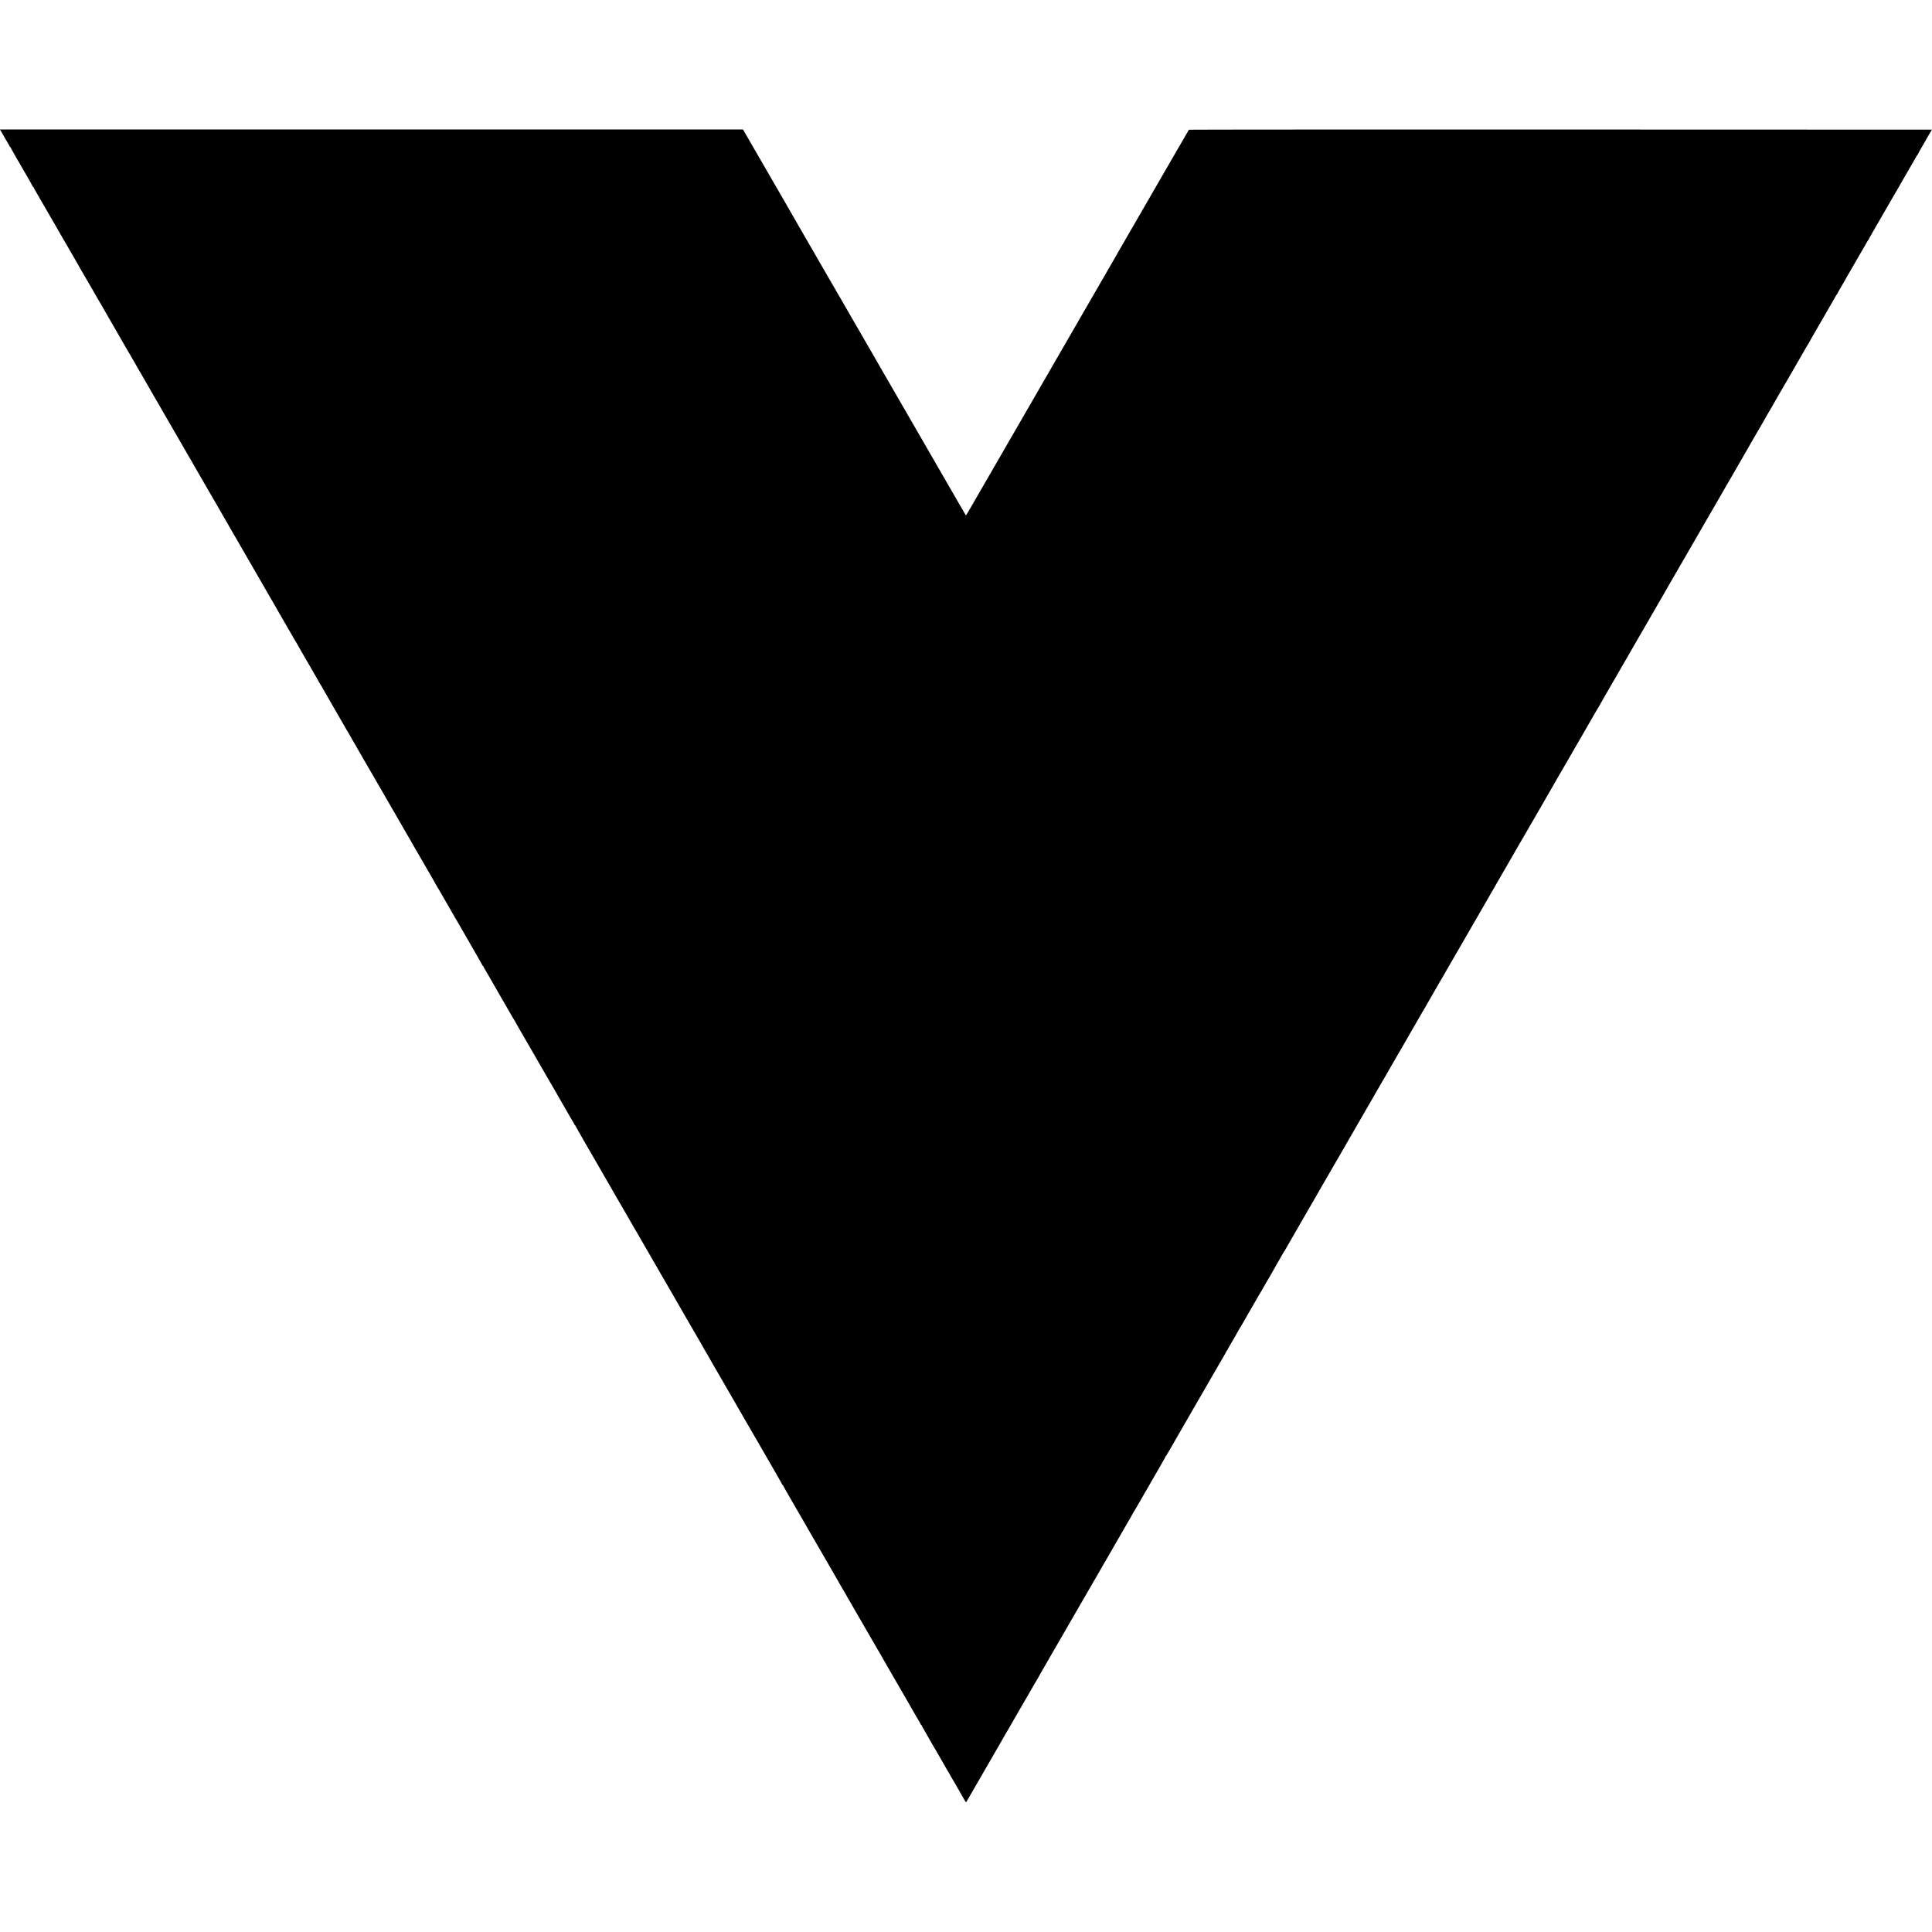
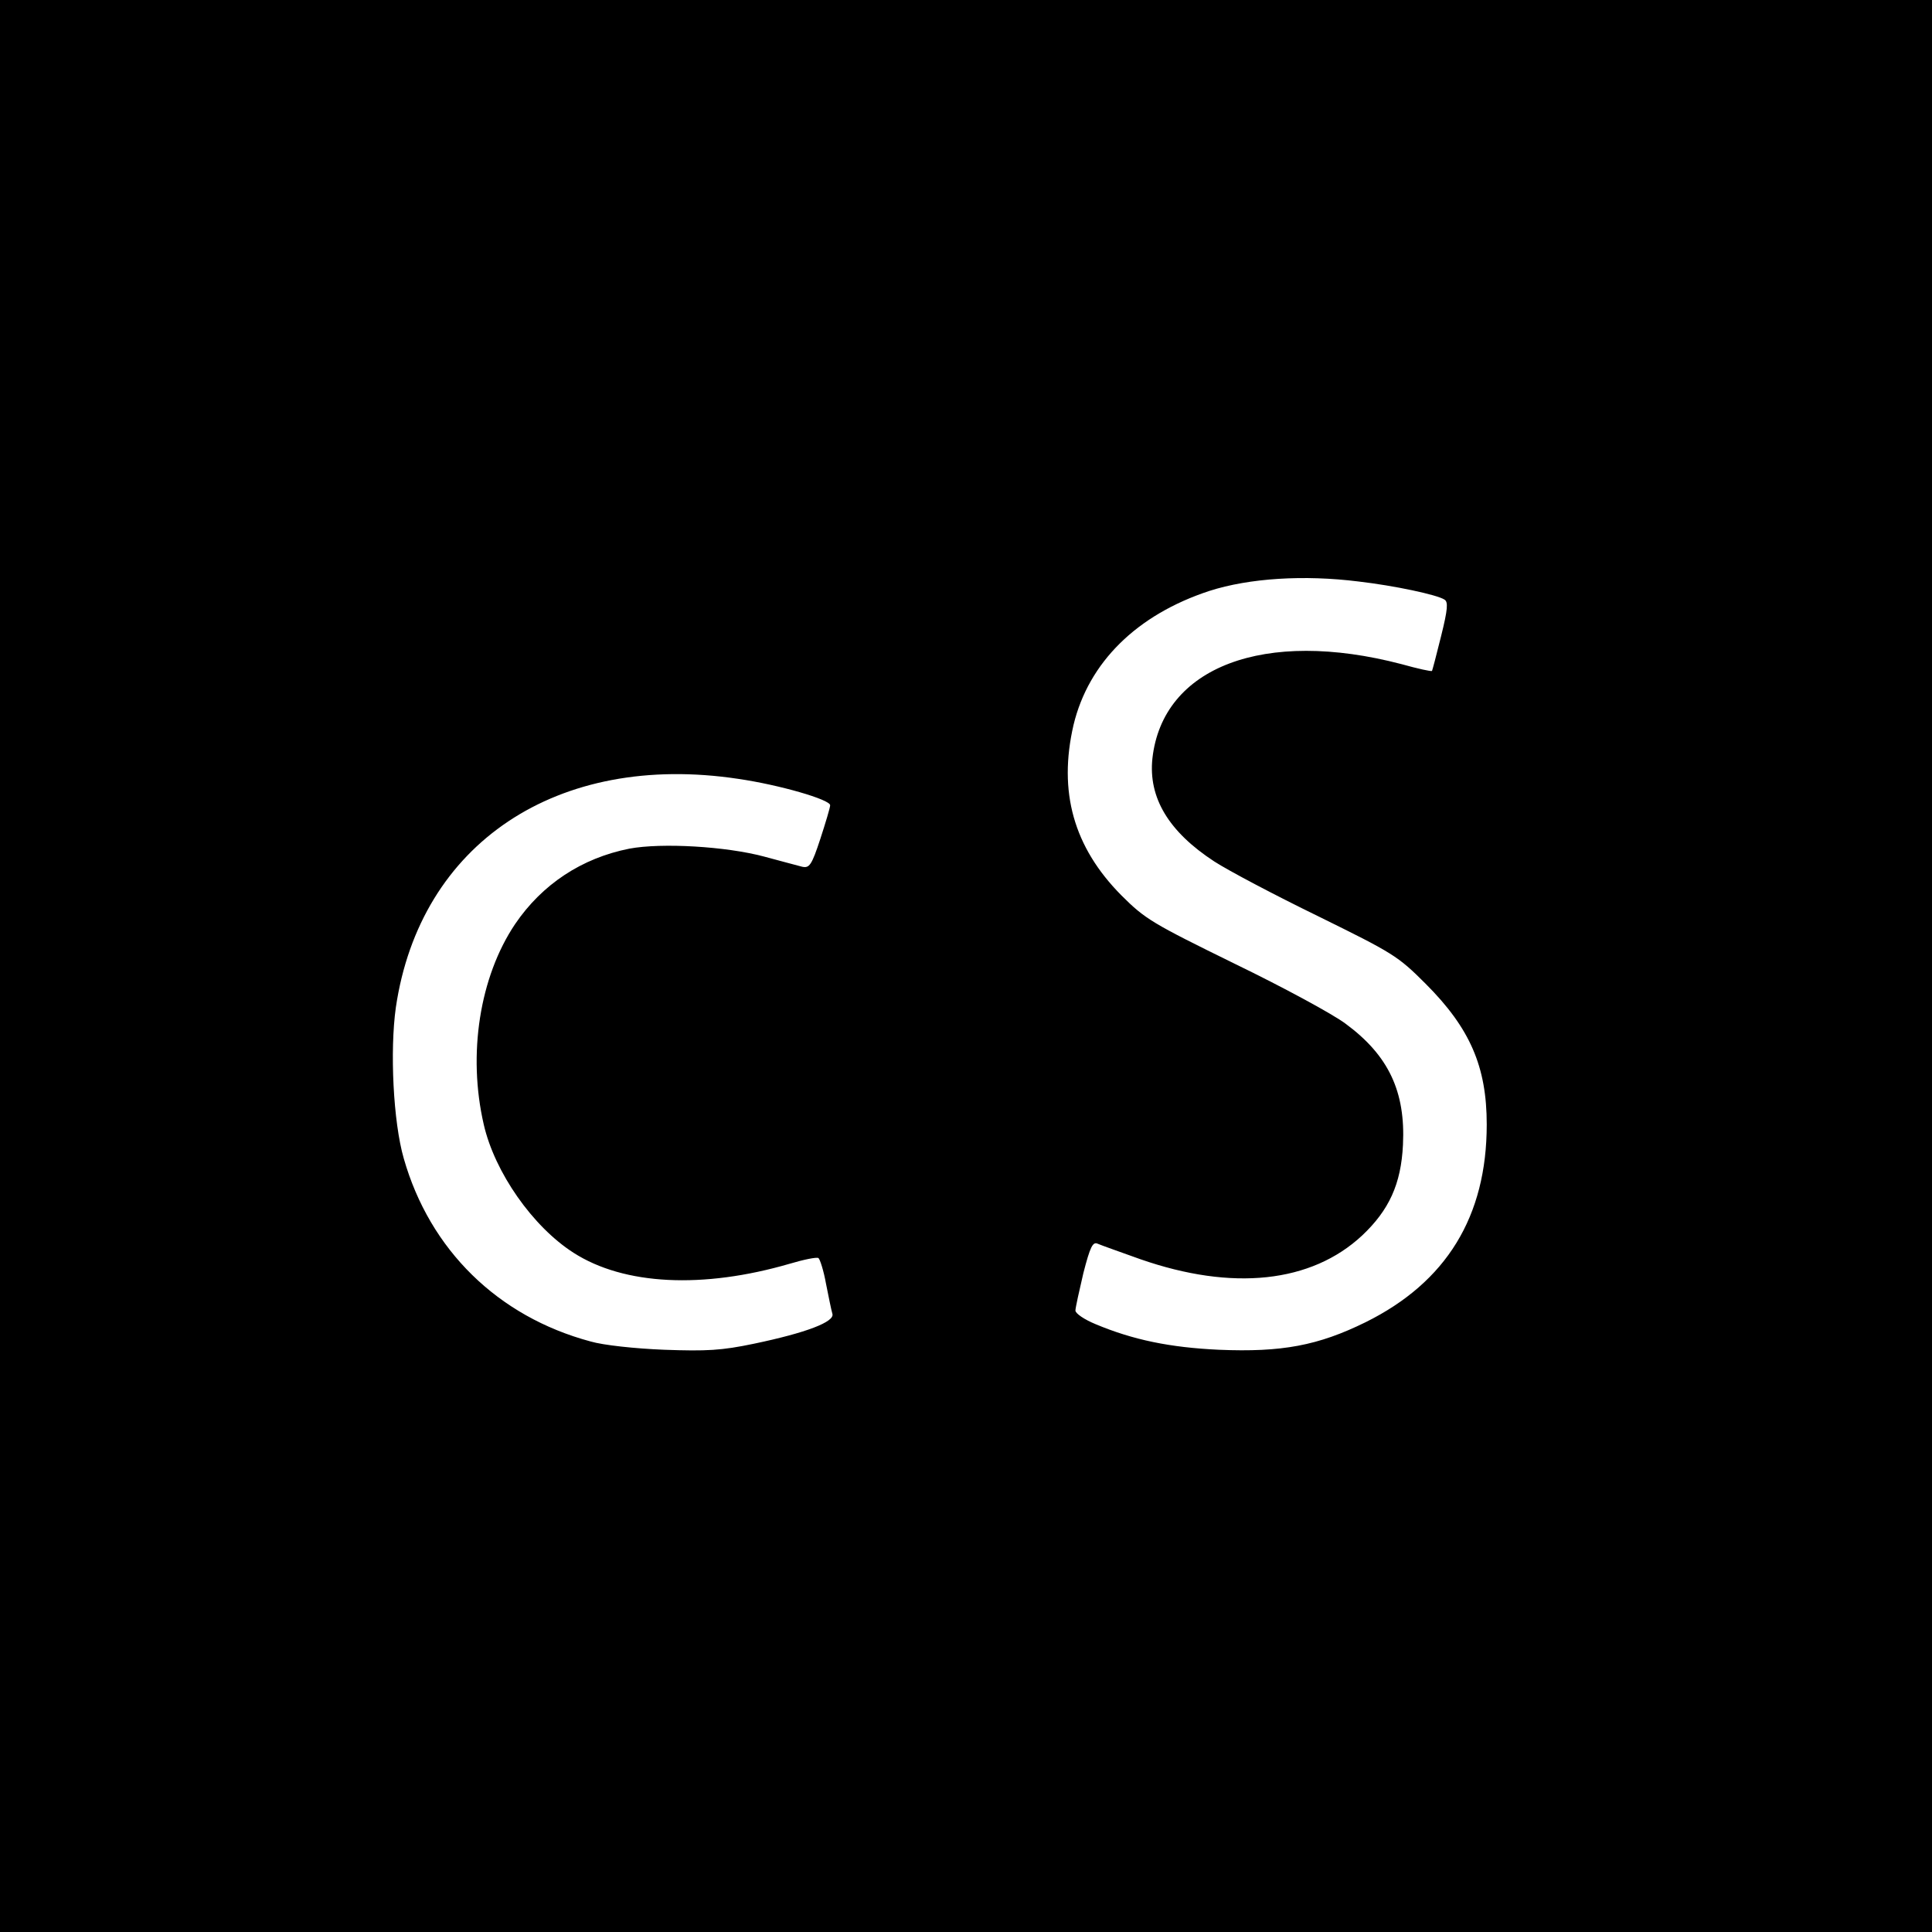
- <svg xmlns="http://www.w3.org/2000/svg" version="1.0" width="16pt" height="16pt" viewBox="0 0 16 16" preserveAspectRatio="xMidYMid meet">
-   <g transform="translate(0,16) scale(0.00032,-0.00032)" fill="#000000" stroke="none">
-     <path d="M18 46618 c45 -75 122 -207 122 -211 0 -2 25 -45 55 -95 30 -50 55 -96 55 -102 0 -5 5 -10 10 -10 6 0 10 -4 10 -9 0 -5 73 -135 161 -288 89 -153 173 -298 187 -323 14 -25 32 -57 41 -72 88 -149 187 -324 189 -335 2 -7 8 -13 13 -13 5 0 9 -4 9 -10 0 -5 46 -89 103 -187 175 -302 490 -846 507 -876 8 -16 20 -36 25 -45 28 -46 290 -498 339 -585 13 -23 74 -129 136 -236 61 -107 123 -215 137 -240 14 -25 29 -50 33 -56 5 -5 23 -37 40 -70 18 -33 38 -67 44 -75 11 -16 21 -33 63 -109 14 -25 29 -50 33 -56 4 -5 21 -35 38 -65 55 -100 261 -455 269 -465 4 -5 14 -21 20 -35 15 -29 41 -75 103 -180 24 -41 52 -88 60 -105 9 -16 57 -100 107 -185 112 -193 362 -626 380 -660 8 -14 23 -38 33 -55 11 -16 23 -37 27 -45 4 -8 26 -46 48 -85 23 -38 53 -90 67 -115 46 -81 64 -113 178 -310 62 -107 121 -210 132 -227 37 -67 56 -99 85 -148 16 -27 32 -57 36 -65 4 -8 15 -27 25 -42 9 -15 53 -89 96 -165 44 -76 177 -307 296 -513 120 -206 268 -463 330 -570 131 -227 117 -203 200 -348 36 -62 73 -125 82 -140 10 -15 21 -34 25 -42 4 -8 20 -37 36 -65 17 -27 38 -65 48 -82 49 -85 64 -111 87 -153 13 -25 28 -49 32 -55 4 -5 78 -134 165 -285 87 -151 166 -288 176 -305 10 -16 26 -43 35 -59 9 -17 125 -217 257 -445 132 -229 253 -441 270 -471 17 -30 45 -79 64 -108 18 -29 33 -54 33 -57 0 -2 20 -37 44 -77 24 -40 123 -212 221 -383 97 -170 190 -330 205 -355 16 -25 39 -65 53 -90 13 -25 81 -144 152 -265 70 -121 137 -238 150 -260 12 -22 37 -65 55 -95 18 -30 43 -73 55 -95 12 -22 48 -85 80 -140 77 -132 163 -280 190 -330 13 -22 71 -123 130 -225 59 -102 116 -199 126 -217 10 -17 29 -50 43 -72 15 -22 26 -43 26 -45 0 -2 27 -50 60 -106 33 -56 60 -103 60 -105 0 -2 55 -98 90 -155 8 -14 182 -316 239 -414 13 -22 45 -79 72 -124 27 -46 49 -86 49 -89 0 -2 14 -24 30 -48 16 -24 30 -46 30 -49 0 -5 74 -135 100 -176 5 -8 24 -42 43 -75 50 -88 58 -101 262 -455 104 -179 199 -345 213 -370 14 -25 28 -49 32 -55 4 -5 17 -26 28 -45 10 -19 62 -109 114 -200 114 -197 133 -230 170 -295 16 -27 33 -57 38 -65 17 -28 96 -165 103 -180 4 -8 16 -28 26 -45 10 -16 77 -131 148 -255 72 -124 181 -313 243 -420 62 -107 121 -209 131 -227 35 -62 323 -560 392 -678 38 -66 83 -145 100 -175 16 -30 33 -59 37 -65 4 -5 17 -27 29 -47 34 -61 56 -100 90 -156 17 -29 31 -55 31 -57 0 -2 17 -32 39 -67 21 -35 134 -229 251 -433 117 -203 235 -407 261 -451 27 -45 49 -85 49 -88 0 -4 8 -19 19 -34 15 -21 200 -341 309 -533 10 -19 33 -58 51 -87 17 -29 31 -54 31 -56 0 -2 25 -44 55 -94 30 -50 55 -95 55 -98 0 -4 6 -15 14 -23 7 -9 27 -41 43 -71 17 -30 170 -297 342 -594 171 -296 311 -542 311 -547 0 -5 5 -9 10 -9 6 0 10 -4 10 -10 0 -5 22 -47 49 -92 27 -46 58 -99 68 -118 24 -43 81 -140 93 -160 5 -8 66 -114 135 -235 69 -121 130 -227 135 -235 12 -21 259 -447 283 -490 10 -19 28 -47 38 -62 11 -14 19 -29 19 -32 0 -3 37 -69 83 -148 99 -170 305 -526 337 -583 13 -22 31 -53 41 -70 11 -16 22 -37 26 -45 7 -14 82 -146 103 -180 14 -24 181 -311 205 -355 13 -22 46 -80 75 -130 29 -49 64 -110 78 -135 14 -25 51 -88 82 -140 31 -52 59 -102 63 -110 4 -8 18 -33 31 -55 205 -353 284 -489 309 -535 17 -30 45 -78 62 -106 18 -28 36 -60 39 -72 4 -12 12 -22 17 -22 5 0 9 -4 9 -10 0 -5 109 -197 241 -427 133 -230 250 -431 259 -448 51 -90 222 -385 280 -485 37 -63 78 -135 92 -160 14 -25 67 -117 118 -205 51 -88 101 -175 111 -193 34 -58 55 -95 149 -257 51 -88 101 -173 110 -190 9 -16 76 -131 147 -255 72 -124 140 -241 151 -260 61 -108 281 -489 355 -615 38 -66 77 -133 87 -150 35 -63 91 -161 100 -175 14 -23 99 -169 128 -220 54 -97 135 -235 142 -245 4 -5 20 -32 35 -60 26 -48 238 -416 276 -480 10 -16 26 -46 37 -65 30 -53 382 -661 403 -695 10 -16 22 -37 26 -45 4 -8 26 -48 50 -88 24 -41 43 -75 43 -77 0 -2 22 -40 50 -85 27 -45 50 -84 50 -86 0 -3 38 -69 83 -147 84 -142 302 -520 340 -587 10 -19 34 -60 52 -90 18 -30 44 -75 57 -100 14 -25 45 -79 70 -120 25 -41 56 -96 70 -121 14 -25 77 -133 138 -240 62 -107 122 -210 132 -229 25 -43 310 -535 337 -581 11 -19 26 -45 34 -59 17 -32 238 -414 266 -460 11 -19 24 -41 28 -49 3 -7 75 -133 160 -278 84 -146 153 -269 153 -274 0 -5 5 -9 10 -9 6 0 10 -4 10 -10 0 -5 82 -150 181 -322 182 -314 201 -346 240 -415 12 -21 80 -139 152 -263 71 -124 141 -245 155 -270 14 -25 28 -49 32 -55 6 -8 145 -248 220 -380 37 -66 209 -362 229 -395 11 -19 24 -42 28 -49 4 -8 67 -118 140 -243 73 -125 133 -230 133 -233 0 -2 15 -28 33 -57 19 -29 47 -78 64 -108 17 -30 53 -93 79 -139 53 -90 82 -141 157 -272 82 -142 115 -199 381 -659 142 -245 268 -463 281 -485 12 -22 71 -125 132 -230 60 -104 172 -298 248 -430 76 -132 146 -253 156 -270 11 -16 22 -36 26 -44 3 -8 30 -54 60 -103 29 -49 53 -91 53 -93 0 -3 18 -34 40 -70 22 -36 40 -67 40 -69 0 -2 37 -66 81 -142 45 -77 98 -168 119 -204 20 -36 47 -81 58 -100 12 -19 27 -47 33 -62 6 -16 15 -28 20 -28 5 0 9 -4 9 -9 0 -6 63 -118 140 -251 77 -133 140 -243 140 -245 0 -2 18 -33 41 -70 22 -37 49 -83 60 -101 10 -19 29 -51 40 -71 25 -45 109 -189 126 -218 7 -11 17 -29 22 -40 6 -11 22 -38 35 -60 14 -22 37 -62 52 -90 14 -27 35 -62 45 -77 11 -14 19 -29 19 -32 0 -3 18 -35 40 -71 22 -36 40 -67 40 -69 0 -2 19 -35 42 -72 23 -38 55 -94 72 -124 26 -47 139 -244 171 -298 6 -9 21 -36 34 -60 28 -48 37 -51 51 -19 6 12 19 36 29 52 10 17 27 46 38 65 11 19 104 181 208 360 103 179 199 345 213 370 14 25 42 74 64 109 21 34 38 65 38 67 0 2 18 33 40 69 22 36 40 67 40 69 0 3 177 310 199 346 16 26 136 234 140 244 2 5 25 44 52 88 27 44 49 81 49 84 0 2 18 34 40 70 22 36 40 67 40 69 0 2 20 36 43 77 35 58 169 289 297 513 9 17 50 86 90 155 40 69 86 150 103 180 16 30 35 62 41 70 6 8 16 24 22 35 35 64 72 129 167 293 59 100 116 199 127 220 11 20 30 53 41 72 43 72 1070 1850 1121 1940 14 25 65 113 113 195 48 83 96 166 107 185 10 19 28 50 38 68 11 18 73 124 137 235 64 111 175 303 246 427 71 124 173 299 225 390 52 91 116 202 143 248 27 45 49 85 49 89 0 4 6 14 14 22 7 9 28 43 46 76 26 47 251 436 378 655 11 19 29 51 40 70 11 19 101 176 201 348 99 172 181 317 181 323 0 5 5 9 10 9 6 0 10 5 10 11 0 6 8 23 18 37 11 15 32 52 49 82 16 30 130 228 253 440 122 212 234 405 248 430 13 25 39 70 57 100 39 65 69 117 130 225 25 44 50 87 55 95 12 19 78 134 220 380 61 107 129 224 150 260 161 277 222 382 246 425 15 28 47 83 71 123 24 41 43 78 43 83 0 5 4 9 8 9 4 0 13 12 19 28 7 15 23 45 36 67 66 110 277 478 277 483 0 3 6 13 14 21 7 9 27 41 43 71 17 30 45 80 63 110 34 57 375 649 394 685 6 11 16 27 22 35 6 8 26 42 44 75 18 33 41 74 51 90 10 17 24 41 32 55 54 97 72 128 88 152 11 14 19 28 19 30 0 3 79 141 175 308 96 167 175 305 175 308 0 3 6 13 14 21 7 9 26 39 41 66 33 60 276 483 338 587 24 40 46 80 50 88 4 8 13 24 20 35 14 23 95 163 125 215 11 19 52 91 92 160 40 69 80 139 90 155 9 17 103 179 207 360 105 182 200 346 211 365 103 181 463 802 489 845 7 11 15 27 19 35 4 8 29 51 55 95 64 110 828 1433 848 1470 9 17 24 41 33 55 9 14 29 48 45 77 15 28 52 93 82 145 30 51 62 107 71 123 17 30 231 398 400 690 51 88 103 179 115 202 12 23 26 48 32 55 6 7 24 38 40 68 17 30 61 107 98 170 37 63 84 144 103 180 19 36 41 72 48 81 8 8 14 18 14 21 0 4 27 51 59 106 32 55 72 124 89 154 16 29 71 125 122 213 51 88 104 180 118 205 13 25 28 50 32 55 4 6 17 26 28 45 11 19 45 80 77 135 31 55 66 116 77 135 11 19 88 152 171 295 401 694 620 1072 650 1125 11 19 87 152 170 295 83 143 158 273 166 288 9 16 21 36 26 45 6 9 31 52 55 96 25 43 54 94 66 115 11 20 95 164 186 321 91 157 173 299 182 315 9 17 26 46 37 65 12 19 66 114 121 210 56 96 108 186 117 200 8 14 24 40 34 59 24 45 383 664 412 713 5 9 17 29 26 45 15 28 120 210 241 419 36 61 68 117 72 125 4 8 12 23 19 34 35 57 245 420 262 453 11 20 35 61 53 90 17 29 32 54 32 56 0 3 28 51 62 108 33 57 70 119 80 138 10 19 23 42 28 50 5 8 32 53 59 100 27 47 149 258 271 470 122 212 234 405 248 430 30 53 62 108 80 135 6 11 15 27 19 35 4 8 85 150 181 315 96 165 187 323 202 350 31 56 116 202 130 225 5 8 25 42 43 75 19 33 92 159 162 280 149 257 157 271 202 350 19 33 38 67 43 75 9 14 228 392 275 475 12 22 55 96 95 165 40 69 80 139 90 155 24 42 202 350 221 383 9 15 27 47 41 72 14 25 75 131 136 236 61 106 121 210 134 232 99 172 271 470 279 482 5 8 23 40 40 70 18 30 81 141 142 245 60 105 121 210 135 235 14 25 71 124 127 220 56 96 143 247 194 335 51 88 96 167 102 175 14 24 180 311 204 355 23 43 340 590 356 615 5 8 50 87 101 175 171 301 517 898 582 1008 25 43 46 81 46 83 0 2 12 23 27 47 14 23 40 67 56 97 16 30 35 62 42 70 7 8 15 22 18 30 4 8 20 38 37 65 16 28 33 57 37 65 6 12 111 196 143 250 5 8 55 95 112 193 57 98 113 195 126 215 12 20 27 46 32 57 6 11 14 27 20 35 5 8 76 130 156 270 80 140 165 287 187 325 23 39 52 90 66 115 13 25 30 52 37 61 8 8 14 18 14 21 0 4 41 77 92 165 50 87 175 302 276 478 101 176 208 360 236 408 28 49 67 117 86 152 19 35 41 70 48 77 6 6 12 15 12 19 0 7 124 224 167 291 12 21 23 40 23 42 0 2 21 40 46 83 26 43 55 92 64 109 54 95 327 568 354 614 19 30 45 75 59 100 71 128 82 145 89 148 4 2 8 8 8 13 0 5 42 82 94 172 311 538 496 858 518 897 14 25 40 70 58 100 18 30 42 71 53 90 10 19 79 139 152 265 73 127 142 246 153 265 10 19 43 76 72 125 29 50 63 108 75 130 65 116 80 140 87 143 4 2 8 8 8 12 0 8 114 212 140 250 6 8 14 24 20 35 5 11 54 97 108 190 l100 170 -9611 3 c-5286 1 -9614 -1 -9618 -5 -5 -6 -419 -719 -619 -1068 -89 -155 -267 -463 -323 -560 -38 -66 -81 -140 -95 -165 -31 -56 -263 -457 -526 -910 -110 -190 -224 -388 -254 -440 -29 -52 -61 -109 -71 -125 -23 -39 -243 -420 -268 -465 -11 -19 -204 -352 -428 -740 -224 -388 -477 -826 -563 -975 -85 -148 -185 -322 -222 -385 -37 -63 -120 -207 -185 -320 -65 -113 -177 -306 -248 -430 -72 -124 -172 -297 -222 -385 -51 -88 -142 -245 -202 -350 -131 -226 -247 -427 -408 -705 -65 -113 -249 -432 -410 -710 -160 -278 -388 -673 -506 -877 -118 -205 -216 -373 -219 -373 -3 0 -52 82 -109 183 -58 100 -144 250 -192 332 -95 164 -402 696 -647 1120 -85 149 -228 396 -317 550 -212 365 -982 1700 -1008 1745 -10 19 -43 76 -72 125 -29 50 -64 110 -77 135 -14 25 -63 110 -110 190 -47 80 -96 165 -110 190 -14 25 -99 171 -188 325 -89 154 -174 300 -188 325 -13 25 -64 113 -112 195 -48 83 -140 242 -205 355 -65 113 -183 317 -263 454 -79 137 -152 264 -163 282 -50 89 -335 583 -354 614 -12 19 -34 58 -50 85 -15 28 -129 226 -253 440 -124 215 -235 408 -247 430 -12 22 -69 121 -127 220 -58 99 -226 389 -373 645 -148 256 -324 561 -392 678 -67 117 -134 232 -147 255 -13 23 -33 59 -46 80 l-22 37 -9615 0 -9615 0 20 -32z" />
+ <svg xmlns="http://www.w3.org/2000/svg" version="1.0" width="512pt" height="512pt" viewBox="0 0 512 512" preserveAspectRatio="xMidYMid meet">
+   <g transform="translate(0,512) scale(0.1,-0.1)" fill="#000000" stroke="none">
+     <path d="M0 2560 l0 -2560 2560 0 2560 0 0 2560 0 2560 -2560 0 -2560 0 0 -2560z m3600 1019 c95 -11 208 -35 228 -48 10 -6 9 -25 -9 -97 -12 -49 -23 -90 -24 -92 -2 -2 -38 6 -81 18 -363 95 -633 -7 -660 -250 -11 -104 43 -194 164 -273 37 -24 160 -89 275 -145 199 -98 211 -105 285 -179 118 -118 162 -220 162 -373 0 -244 -107 -418 -321 -524 -126 -62 -222 -80 -389 -73 -129 6 -227 26 -327 68 -29 12 -53 28 -53 36 0 7 10 52 21 99 18 70 25 84 38 78 9 -4 60 -22 113 -41 244 -85 453 -63 588 63 71 67 103 136 108 240 7 141 -38 237 -152 321 -33 25 -166 97 -294 159 -218 107 -237 118 -300 181 -127 128 -168 275 -127 452 40 166 168 292 360 355 106 34 251 43 395 25z m-1644 -523 c110 -16 244 -55 244 -70 0 -6 -12 -46 -26 -89 -23 -70 -29 -78 -48 -74 -11 3 -57 15 -101 27 -101 27 -271 37 -357 21 -126 -25 -231 -94 -303 -200 -94 -140 -126 -345 -83 -531 29 -127 130 -271 238 -340 134 -86 343 -96 573 -29 37 11 71 18 76 15 4 -3 14 -34 20 -68 7 -35 14 -70 17 -80 6 -21 -69 -50 -208 -79 -86 -18 -125 -20 -238 -16 -76 3 -161 12 -195 22 -246 66 -426 243 -495 485 -28 97 -37 286 -21 400 64 435 428 678 907 606z" />
  </g>
</svg>
